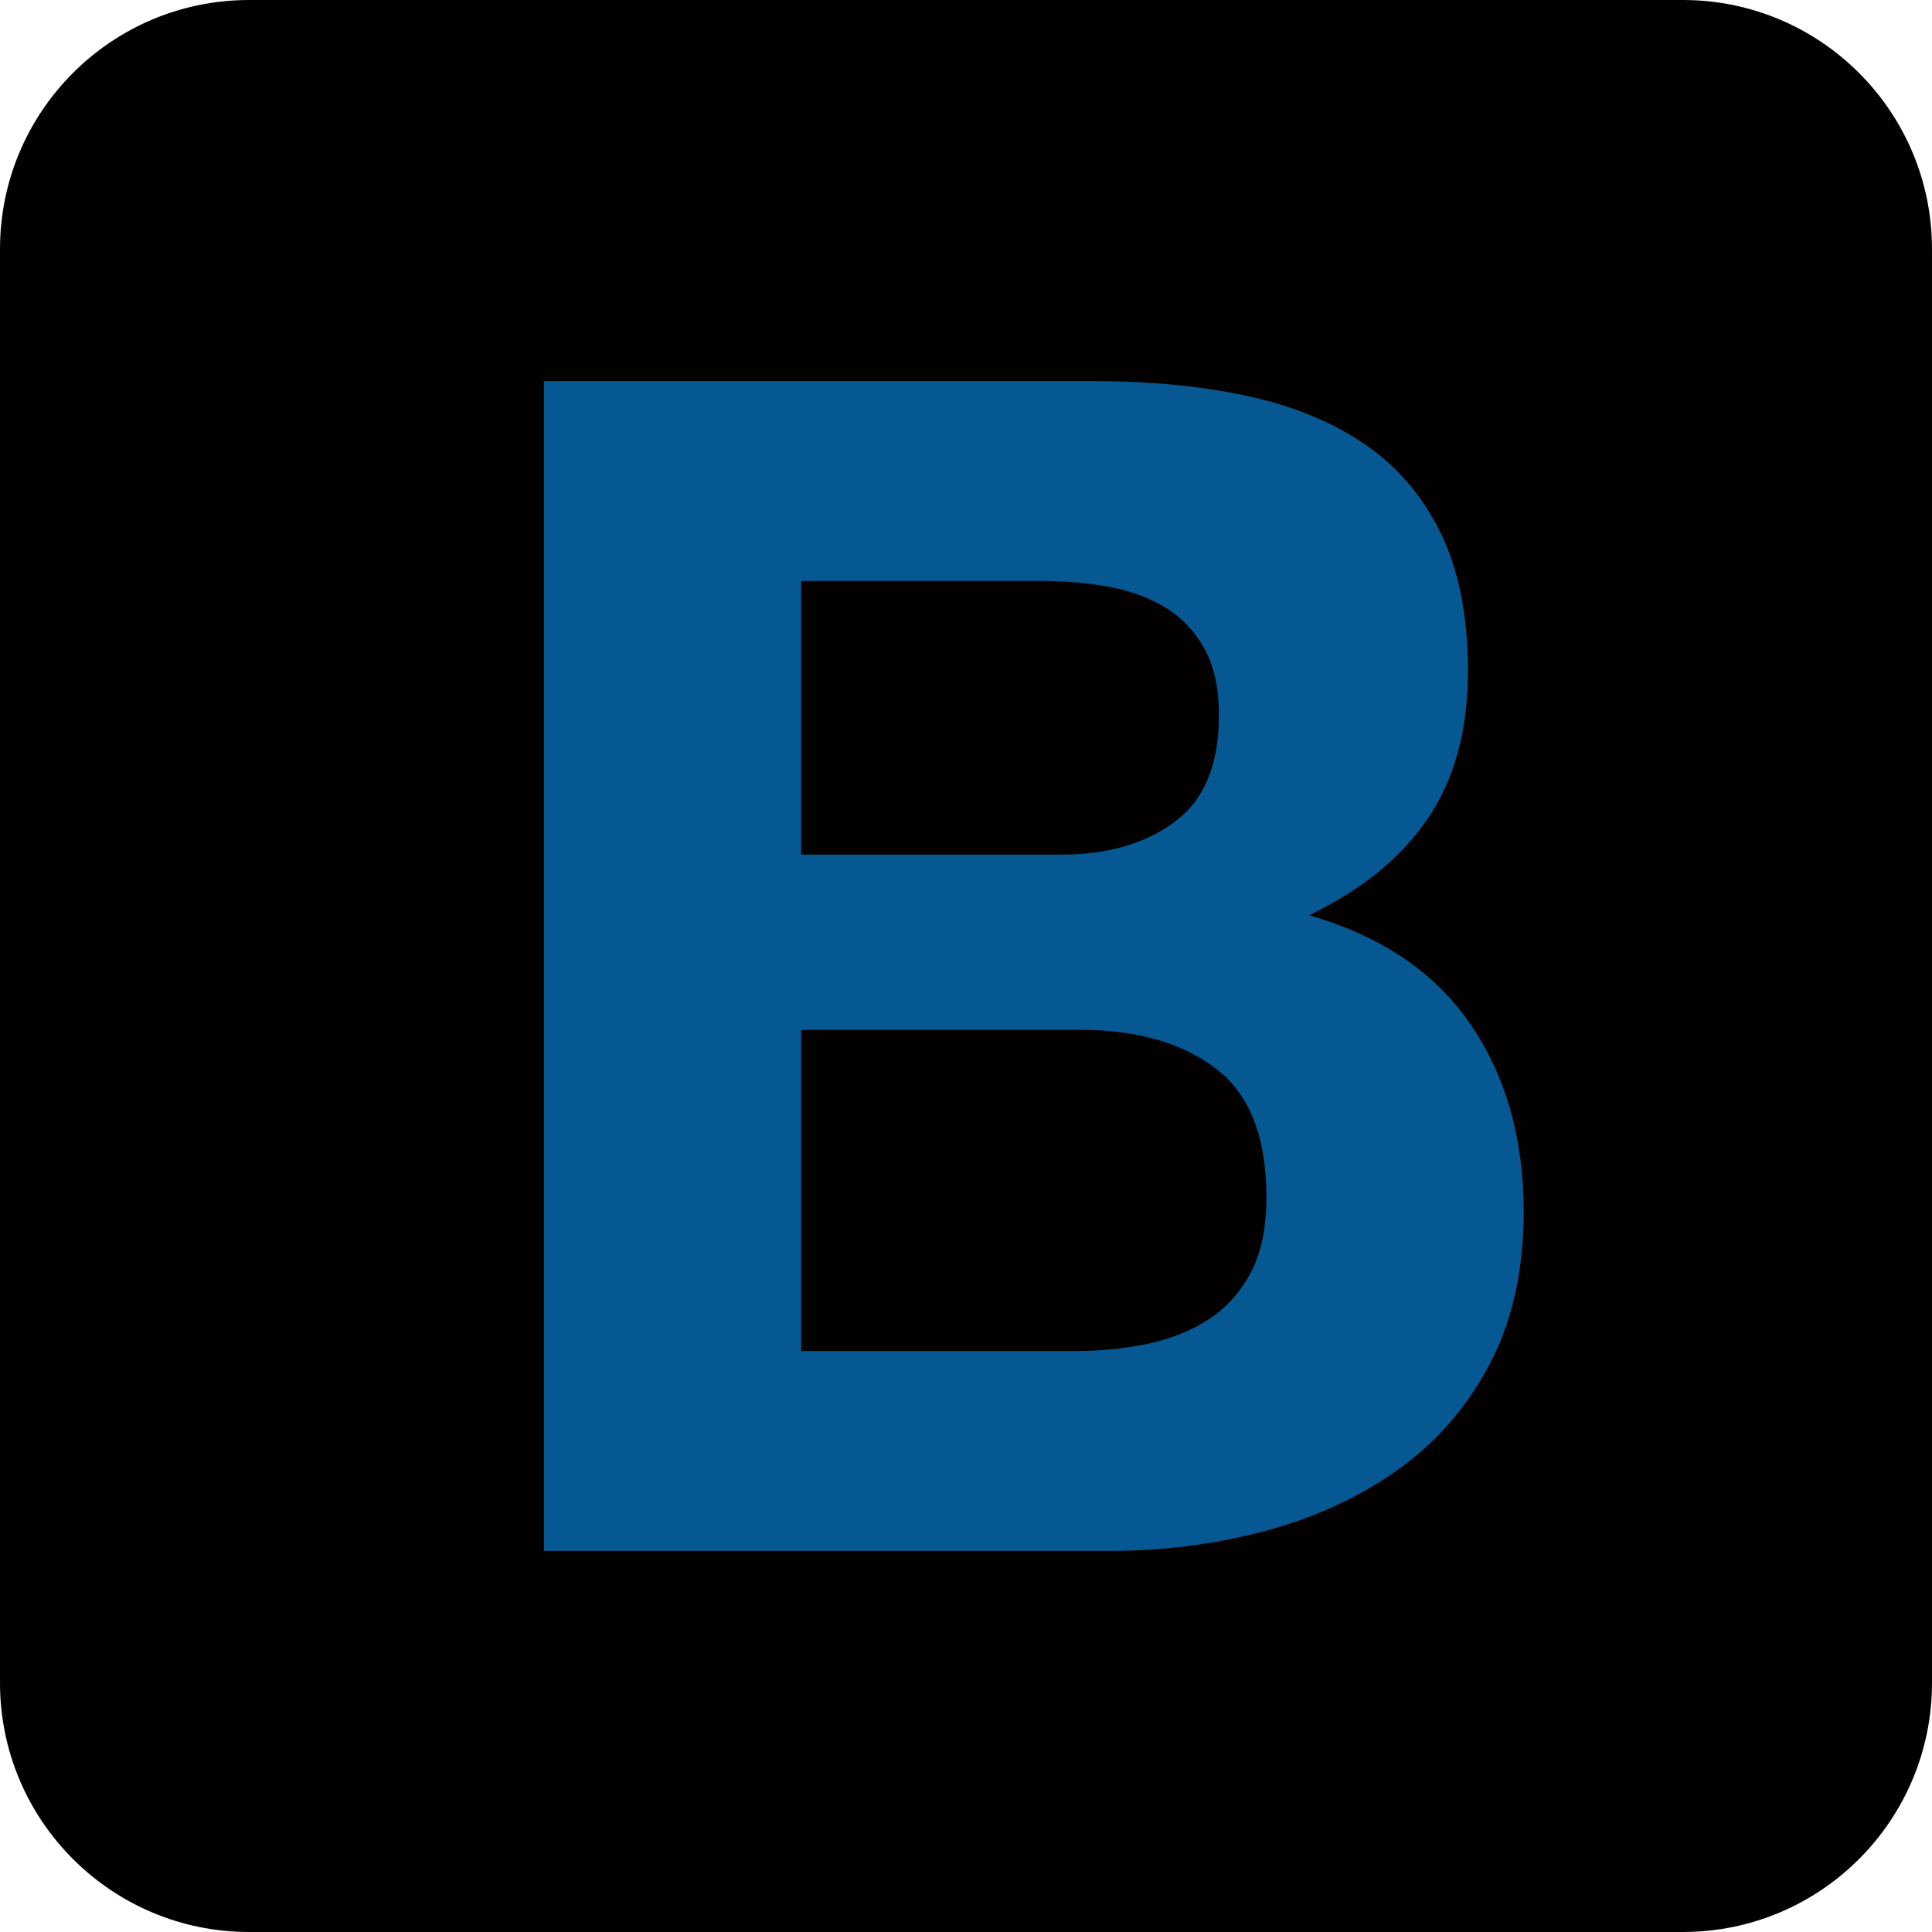
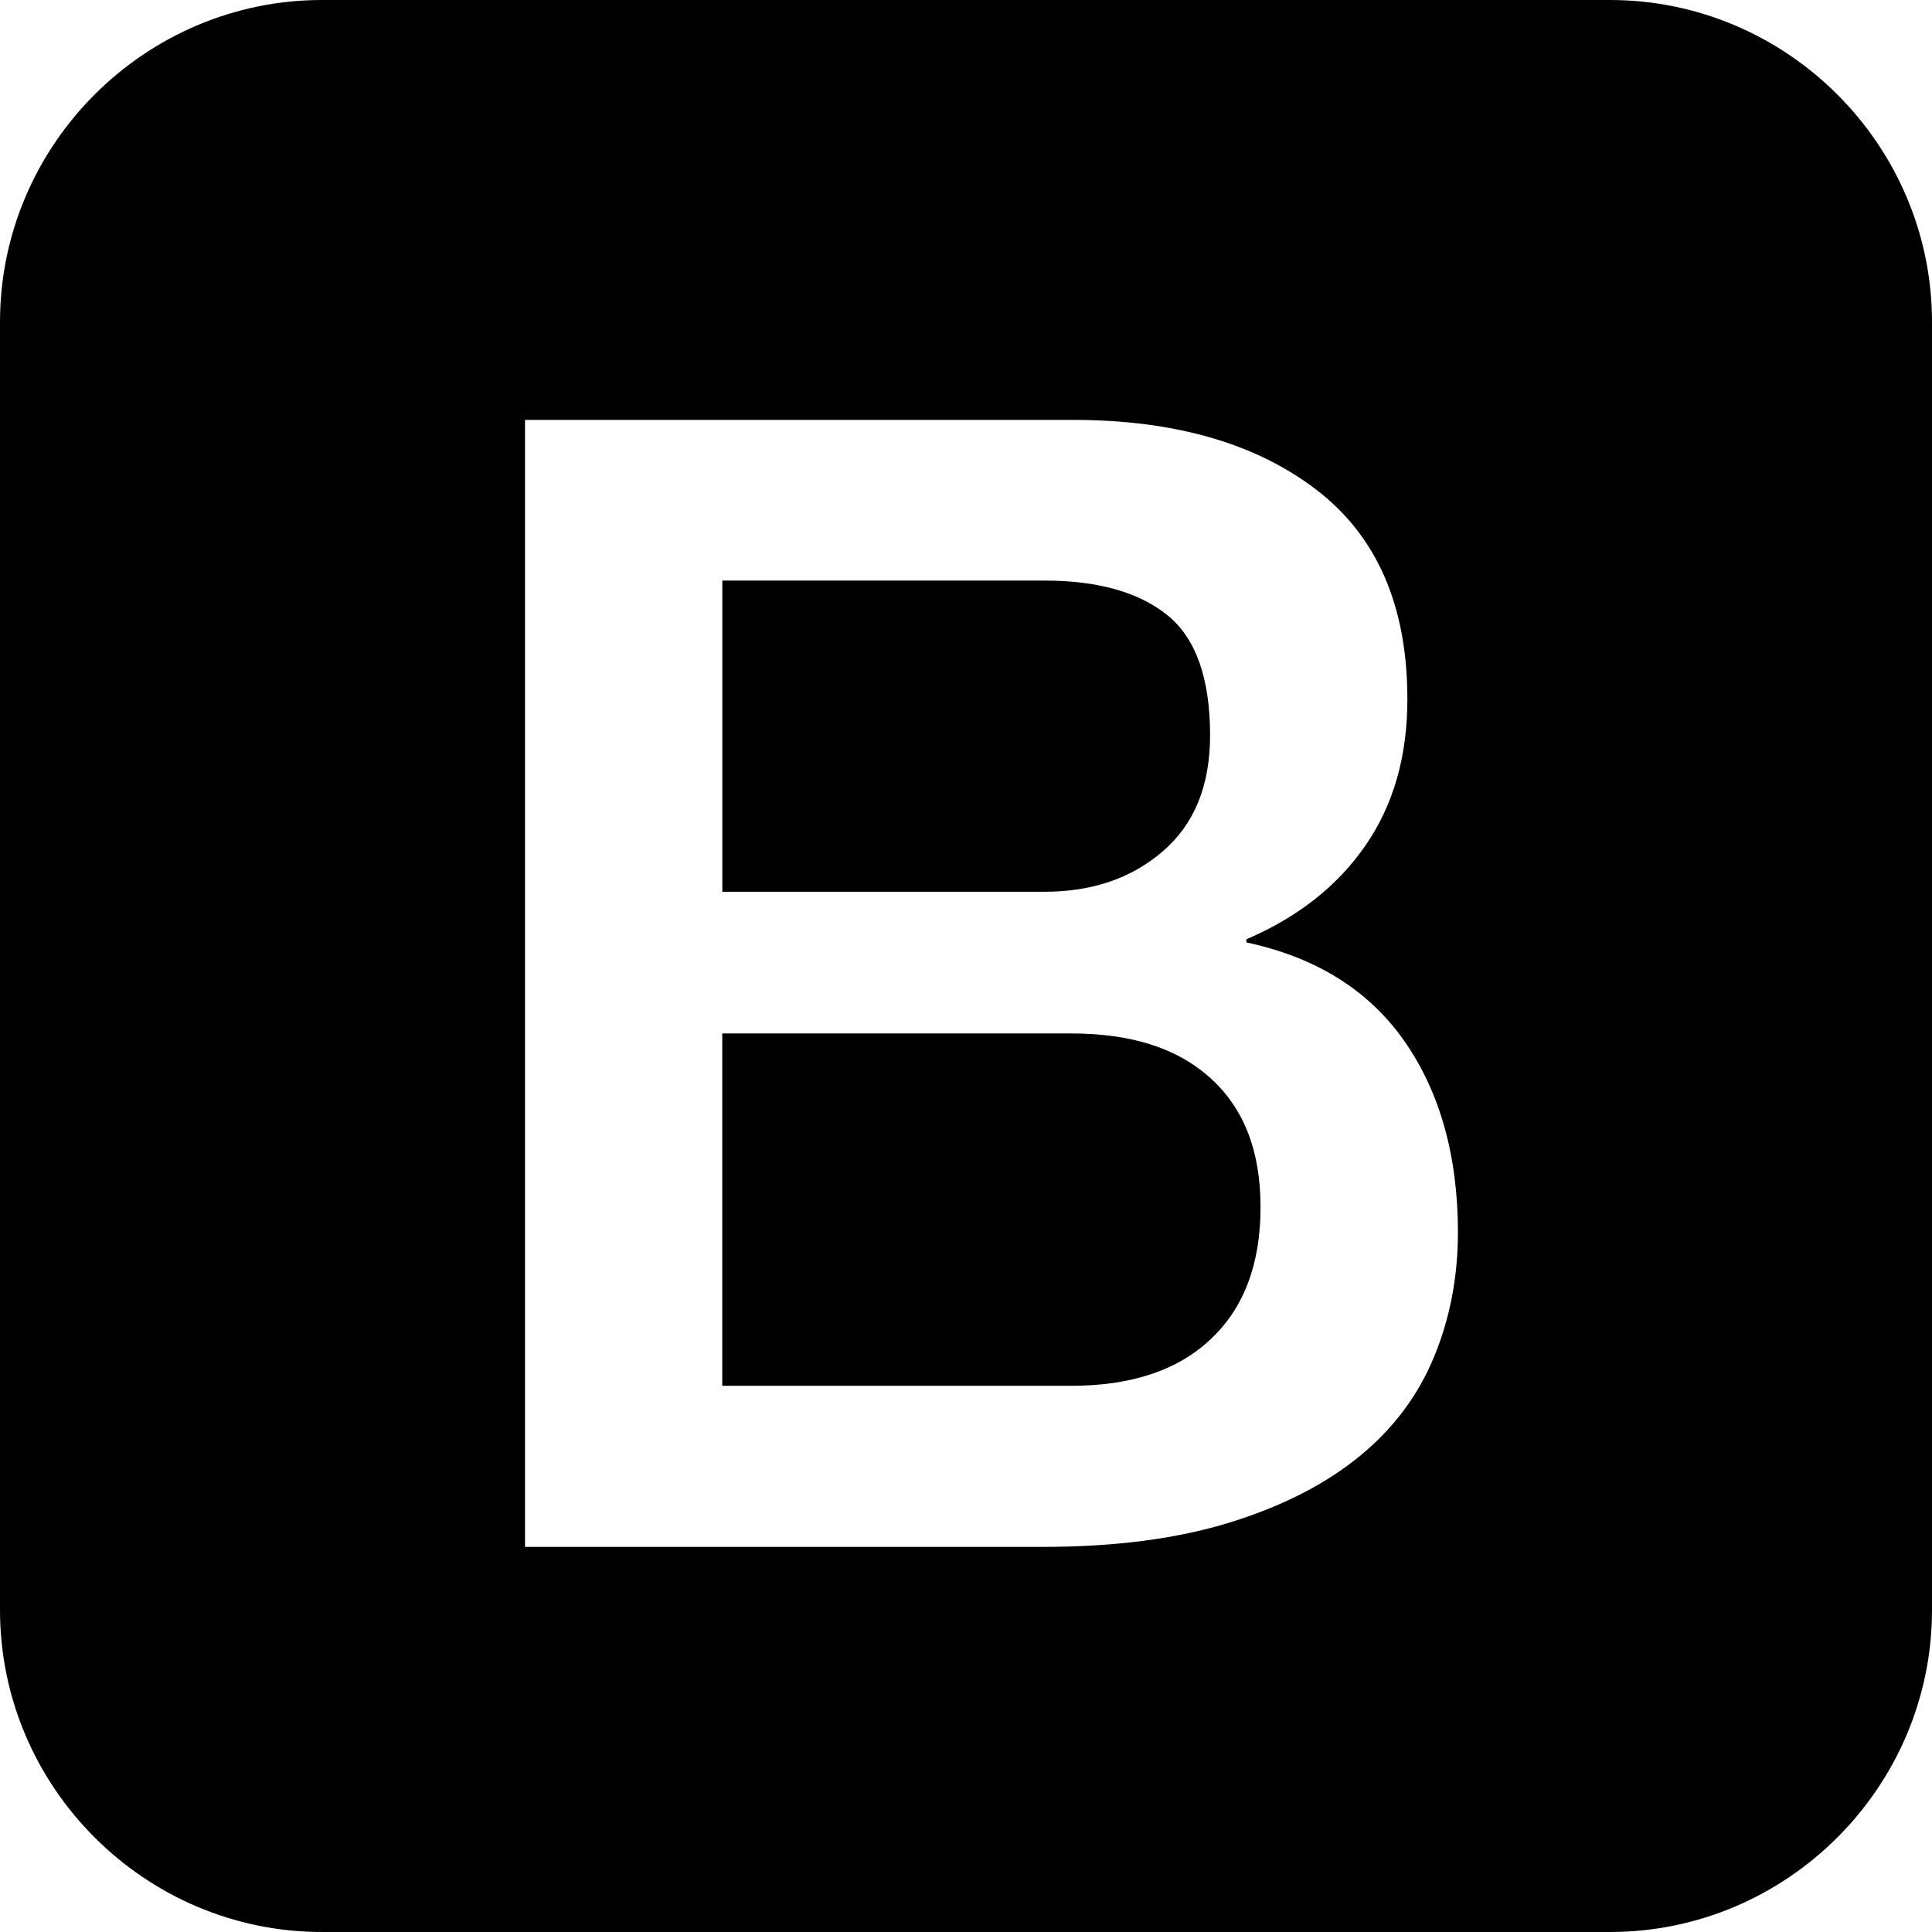
- <svg xmlns="http://www.w3.org/2000/svg" viewBox="0 0 256 256" version="1.1" preserveAspectRatio="xMidYMid">
+ <svg xmlns="http://www.w3.org/2000/svg" version="1.1" id="Capa_1" viewBox="0 0 24 24" style="enable-background:new 0 0 24 24;" xml:space="preserve" width="512" height="512">
  <g>
-     <path d="M0,222.991 C0,241.223 14.779,256 33.009,256 L222.991,256 C241.223,256 256,241.221 256,222.991 L256,33.009 C256,14.777 241.221,0 222.991,0 L33.009,0 C14.777,0 0,14.779 0,33.009 L0,222.991 Z" fill="#030000" id="id_101" />
-     <path d="M106.158,113.238 L106.158,76.985 L138.069,76.985 C141.109,76.985 144.039,77.238 146.861,77.744 C149.683,78.251 152.18,79.155 154.351,80.458 C156.522,81.761 158.258,83.57 159.561,85.885 C160.863,88.201 161.515,91.168 161.515,94.786 C161.515,101.298 159.561,106.002 155.653,108.896 C151.746,111.791 146.753,113.238 140.674,113.238 L106.158,113.238 L106.158,113.238 Z M72.075,50.5 L72.075,205.5 L147.187,205.5 C154.134,205.5 160.9,204.632 167.485,202.895 C174.07,201.158 179.931,198.481 185.069,194.863 C190.206,191.245 194.295,186.577 197.334,180.861 C200.373,175.144 201.893,168.378 201.893,160.563 C201.893,150.866 199.541,142.581 194.838,135.707 C190.134,128.832 183.006,124.02 173.454,121.27 C180.401,117.942 185.648,113.672 189.193,108.462 C192.739,103.252 194.512,96.74 194.512,88.924 C194.512,81.688 193.318,75.61 190.93,70.689 C188.542,65.768 185.177,61.825 180.835,58.858 C176.494,55.891 171.284,53.756 165.205,52.454 C159.127,51.151 152.397,50.5 145.016,50.5 L72.075,50.5 L72.075,50.5 Z M106.158,179.015 L106.158,136.466 L143.279,136.466 C150.66,136.466 156.594,138.167 161.081,141.568 C165.567,144.969 167.81,150.649 167.81,158.609 C167.81,162.662 167.123,165.99 165.748,168.595 C164.373,171.2 162.528,173.263 160.212,174.782 C157.897,176.302 155.219,177.387 152.18,178.039 C149.141,178.69 145.957,179.015 142.628,179.015 L106.158,179.015 L106.158,179.015 Z" fill="#065893" id="id_102" />
+     <path d="M12.973,11.078h-4V7.212h4c0.667,0,1.177,0.145,1.53,0.431c0.353,0.286,0.529,0.785,0.529,1.49   c0,0.628-0.196,1.106-0.588,1.443C14.051,10.914,13.561,11.078,12.973,11.078z" />
+     <path d="M15.659,14.996c0,0.706-0.208,1.255-0.619,1.639c-0.408,0.388-0.989,0.58-1.733,0.58H8.972v-4.377h4.334   c0.745,0,1.318,0.18,1.733,0.557C15.455,13.772,15.659,14.302,15.659,14.996z" />
+     <path d="M20,0H4C1.8,0,0,1.8,0,4v16c0,2.2,1.8,4,4,4h16c2.2,0,4-1.8,4-4V4C24,1.8,22.2,0,20,0z M17.816,16.851   c-0.196,0.478-0.502,0.89-0.922,1.235c-0.42,0.345-0.953,0.62-1.608,0.824c-0.655,0.204-1.432,0.306-2.333,0.306H6.522v-14h6.804   c1.255,0,2.263,0.286,3.02,0.863c0.757,0.577,1.137,1.443,1.137,2.608c0,0.706-0.172,1.31-0.518,1.812   c-0.345,0.502-0.839,0.894-1.482,1.169v0.039c0.863,0.184,1.518,0.592,1.961,1.223c0.443,0.635,0.667,1.427,0.667,2.384   C18.11,15.863,18.012,16.376,17.816,16.851z" />
  </g>
</svg>
